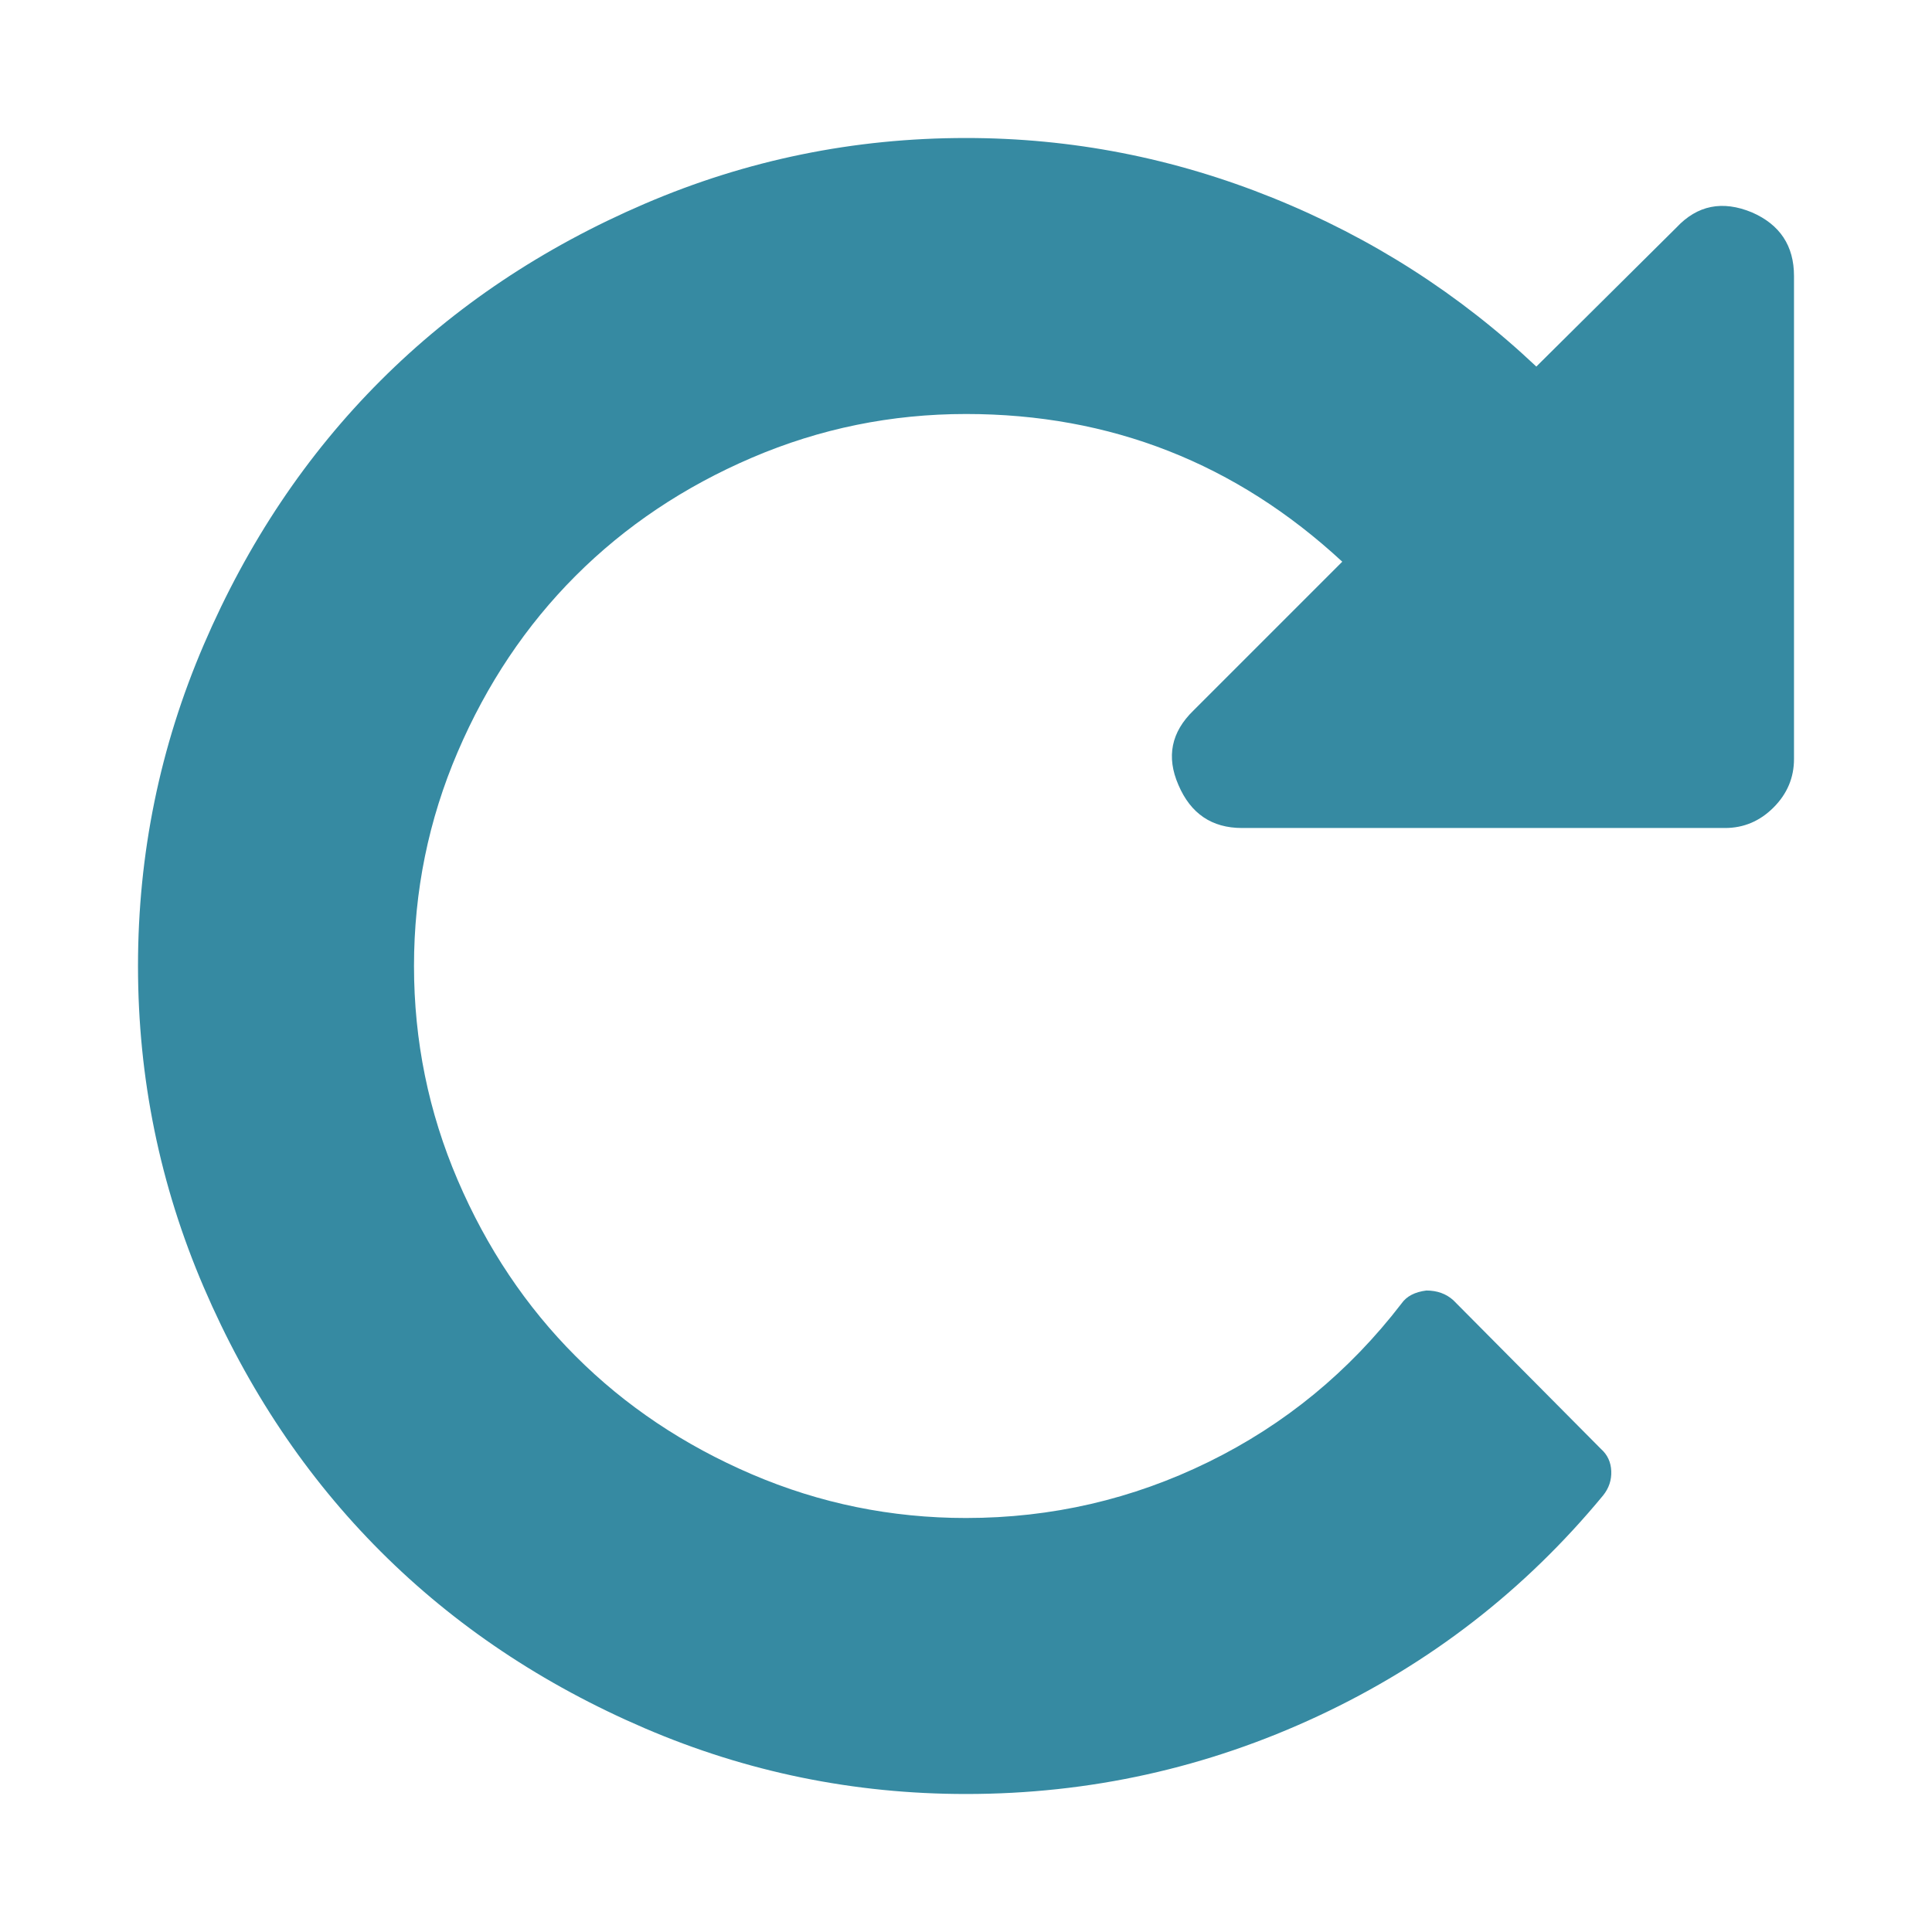
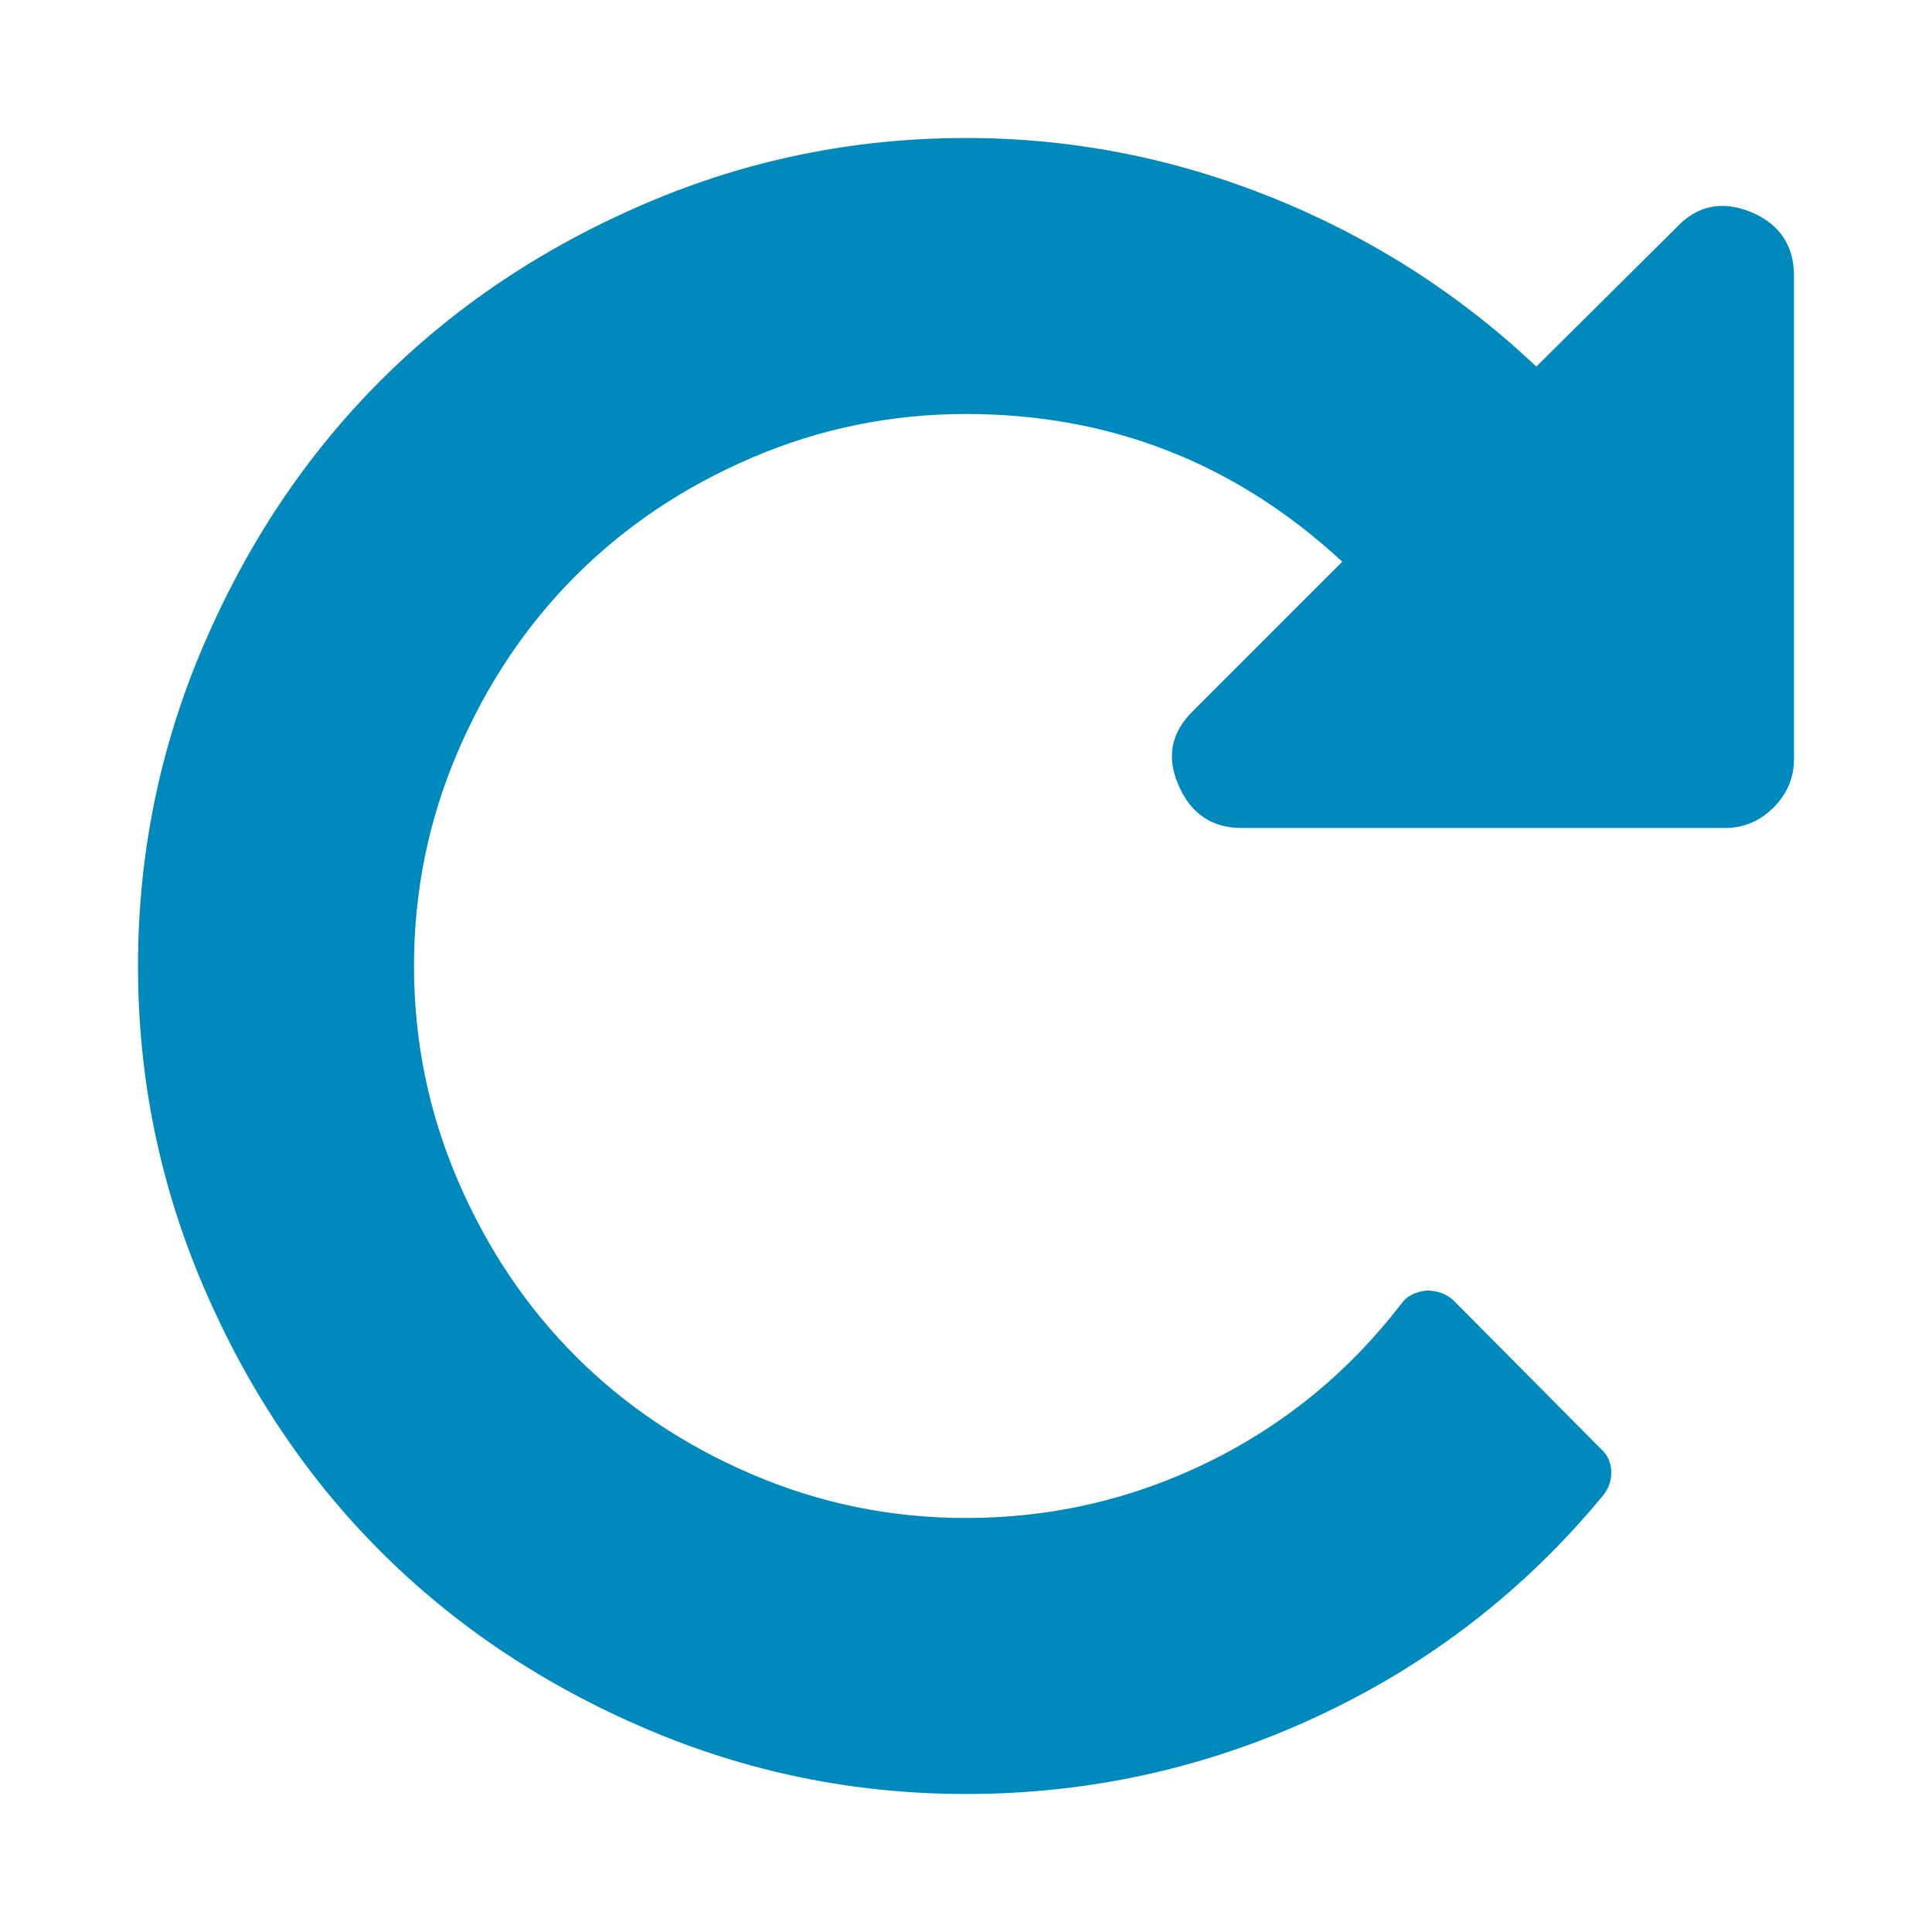
<svg xmlns="http://www.w3.org/2000/svg" width="1792" height="1792" viewBox="0 0 1792 1792">
-   <path style="fill:#368aa2" d="M1664 256v448q0 26-19 45t-45 19h-448q-42 0-59-40-17-39 14-69l138-138q-148-137-349-137-104 0-198.5 40.5t-163.5 109.5-109.5 163.5-40.5 198.5 40.5 198.5 109.5 163.5 163.5 109.5 198.5 40.5q119 0 225-52t179-147q7-10 23-12 15 0 25 9l137 138q9 8 9.5 20.5t-7.5 22.5q-109 132-264 204.5t-327 72.5q-156 0-298-61t-245-164-164-245-61-298 61-298 164-245 245-164 298-61q147 0 284.5 55.5t244.5 156.5l130-129q29-31 70-14 39 17 39 59z" />
+   <path style="fill:#0089bc" d="M1664 256v448q0 26-19 45t-45 19h-448q-42 0-59-40-17-39 14-69l138-138q-148-137-349-137-104 0-198.5 40.5t-163.5 109.5-109.5 163.5-40.5 198.5 40.5 198.5 109.5 163.5 163.5 109.5 198.5 40.5q119 0 225-52t179-147q7-10 23-12 15 0 25 9l137 138q9 8 9.5 20.5t-7.5 22.5q-109 132-264 204.5t-327 72.5q-156 0-298-61t-245-164-164-245-61-298 61-298 164-245 245-164 298-61q147 0 284.5 55.5t244.5 156.5l130-129q29-31 70-14 39 17 39 59z" />
</svg>
